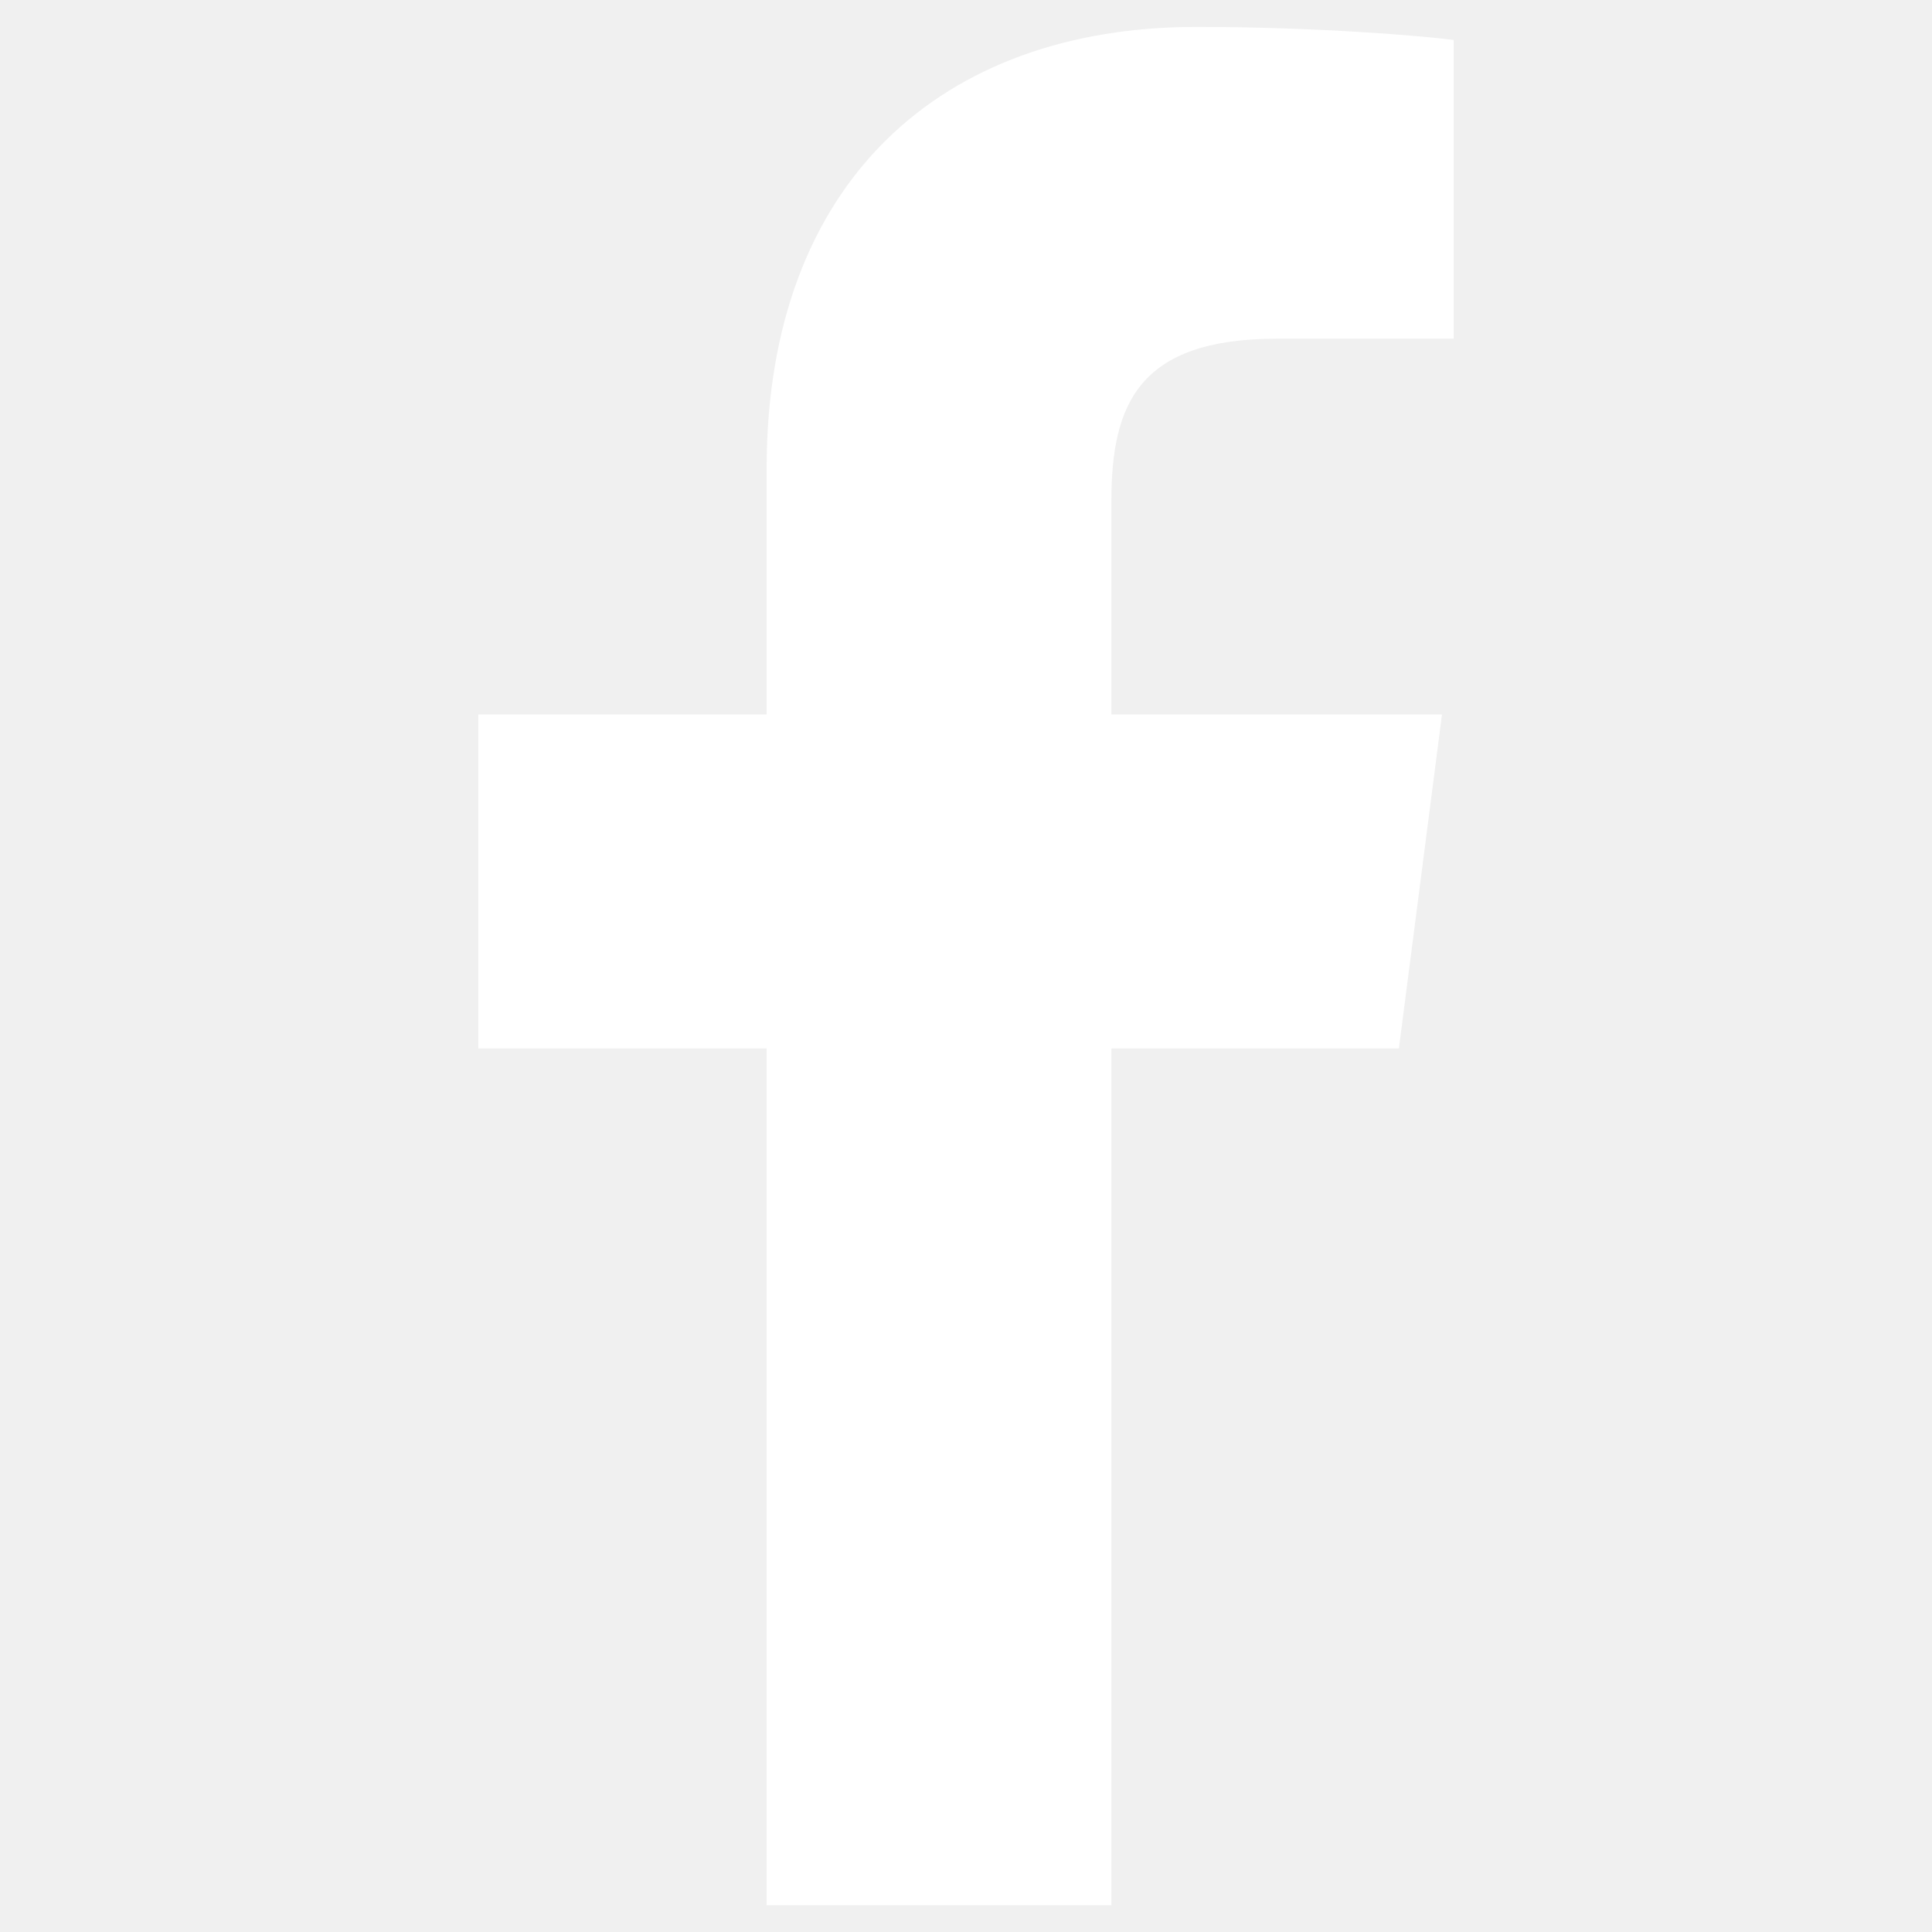
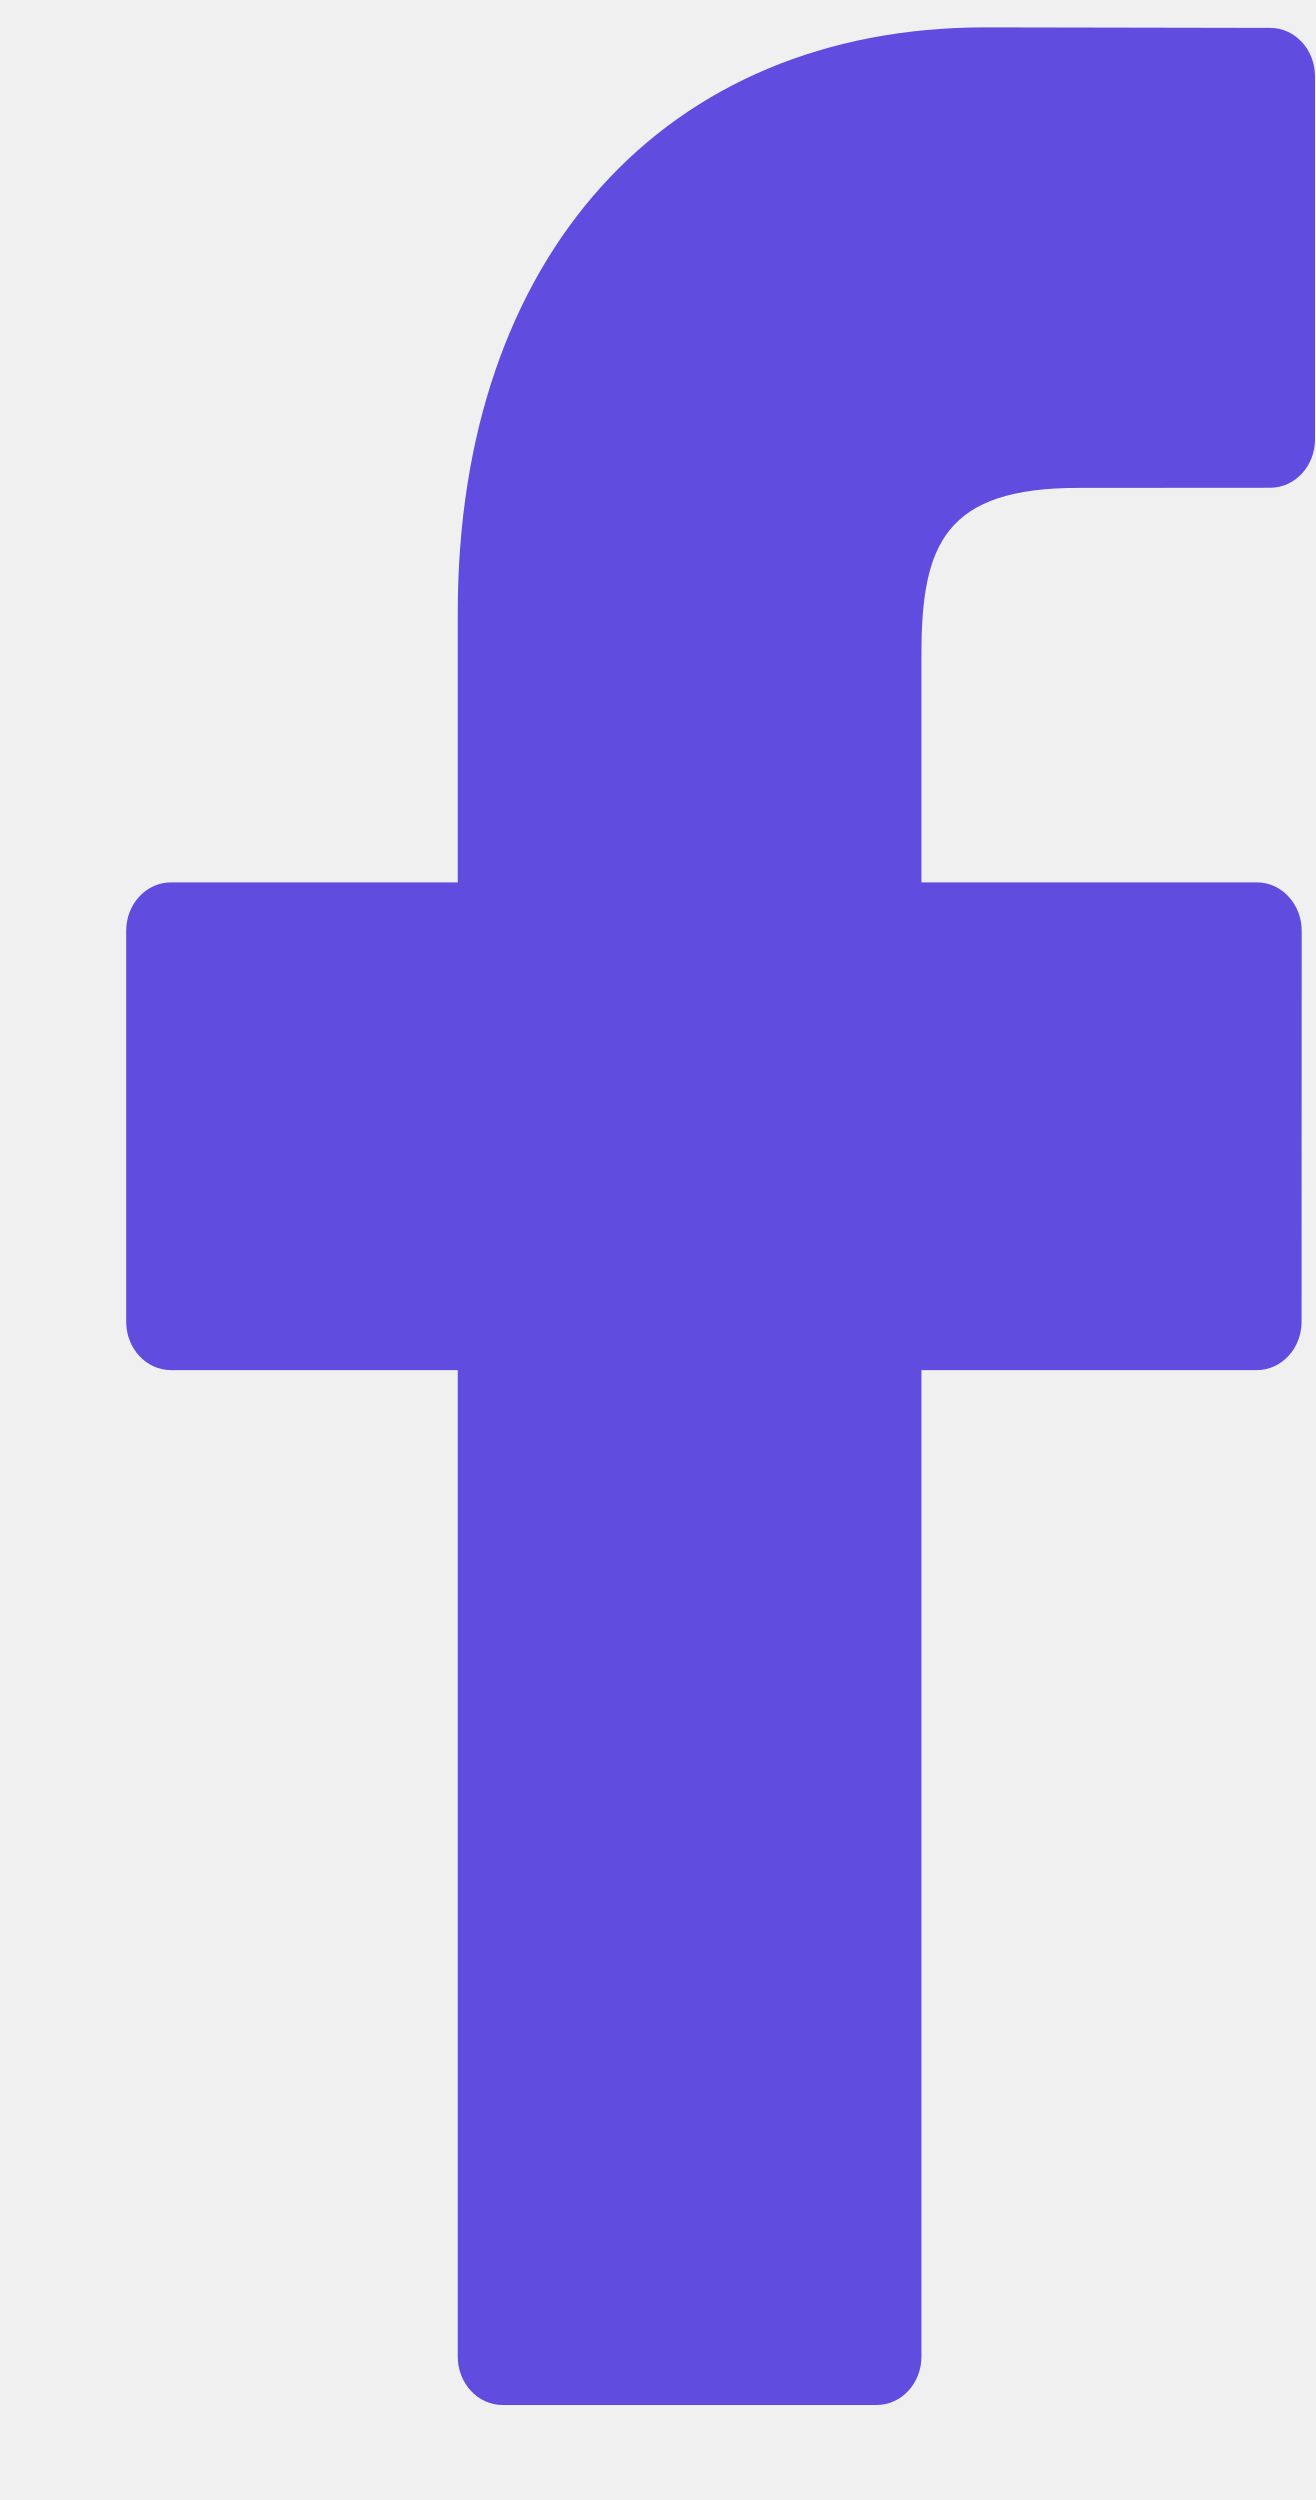
- <svg xmlns="http://www.w3.org/2000/svg" width="16" height="16" viewBox="0 0 16 16" fill="none">
-   <g clip-path="url(#clip0)">
-     <path d="M9.204 15.778V8.683H11.585L11.942 5.917H9.204V4.151C9.204 3.351 9.426 2.805 10.575 2.805L12.039 2.805V0.331C11.785 0.298 10.917 0.223 9.906 0.223C7.794 0.223 6.349 1.511 6.349 3.878V5.917H3.961V8.683H6.349V15.778H9.204Z" fill="white" />
-   </g>
-   <defs>
-     <clipPath id="clip0">
-       <rect width="15.556" height="15.556" fill="white" transform="translate(0.222656 0.222534)" />
-     </clipPath>
-   </defs>
+ <svg xmlns="http://www.w3.org/2000/svg" width="10" height="19" viewBox="0 0 10 19" fill="none">
+   <path d="M9.654 0.212L7.487 0.208C5.052 0.208 3.479 1.954 3.479 4.655V6.706H1.3C1.111 6.706 0.959 6.871 0.959 7.074V10.045C0.959 10.249 1.112 10.413 1.3 10.413H3.479V17.91C3.479 18.113 3.631 18.278 3.819 18.278H6.662C6.851 18.278 7.003 18.113 7.003 17.91V10.413H9.551C9.739 10.413 9.892 10.249 9.892 10.045L9.893 7.074C9.893 6.976 9.857 6.883 9.793 6.814C9.729 6.744 9.642 6.706 9.552 6.706H7.003V4.967C7.003 4.132 7.187 3.708 8.194 3.708L9.653 3.707C9.842 3.707 9.994 3.542 9.994 3.339V0.58C9.994 0.377 9.842 0.212 9.654 0.212Z" fill="#604CDF" />
</svg>
